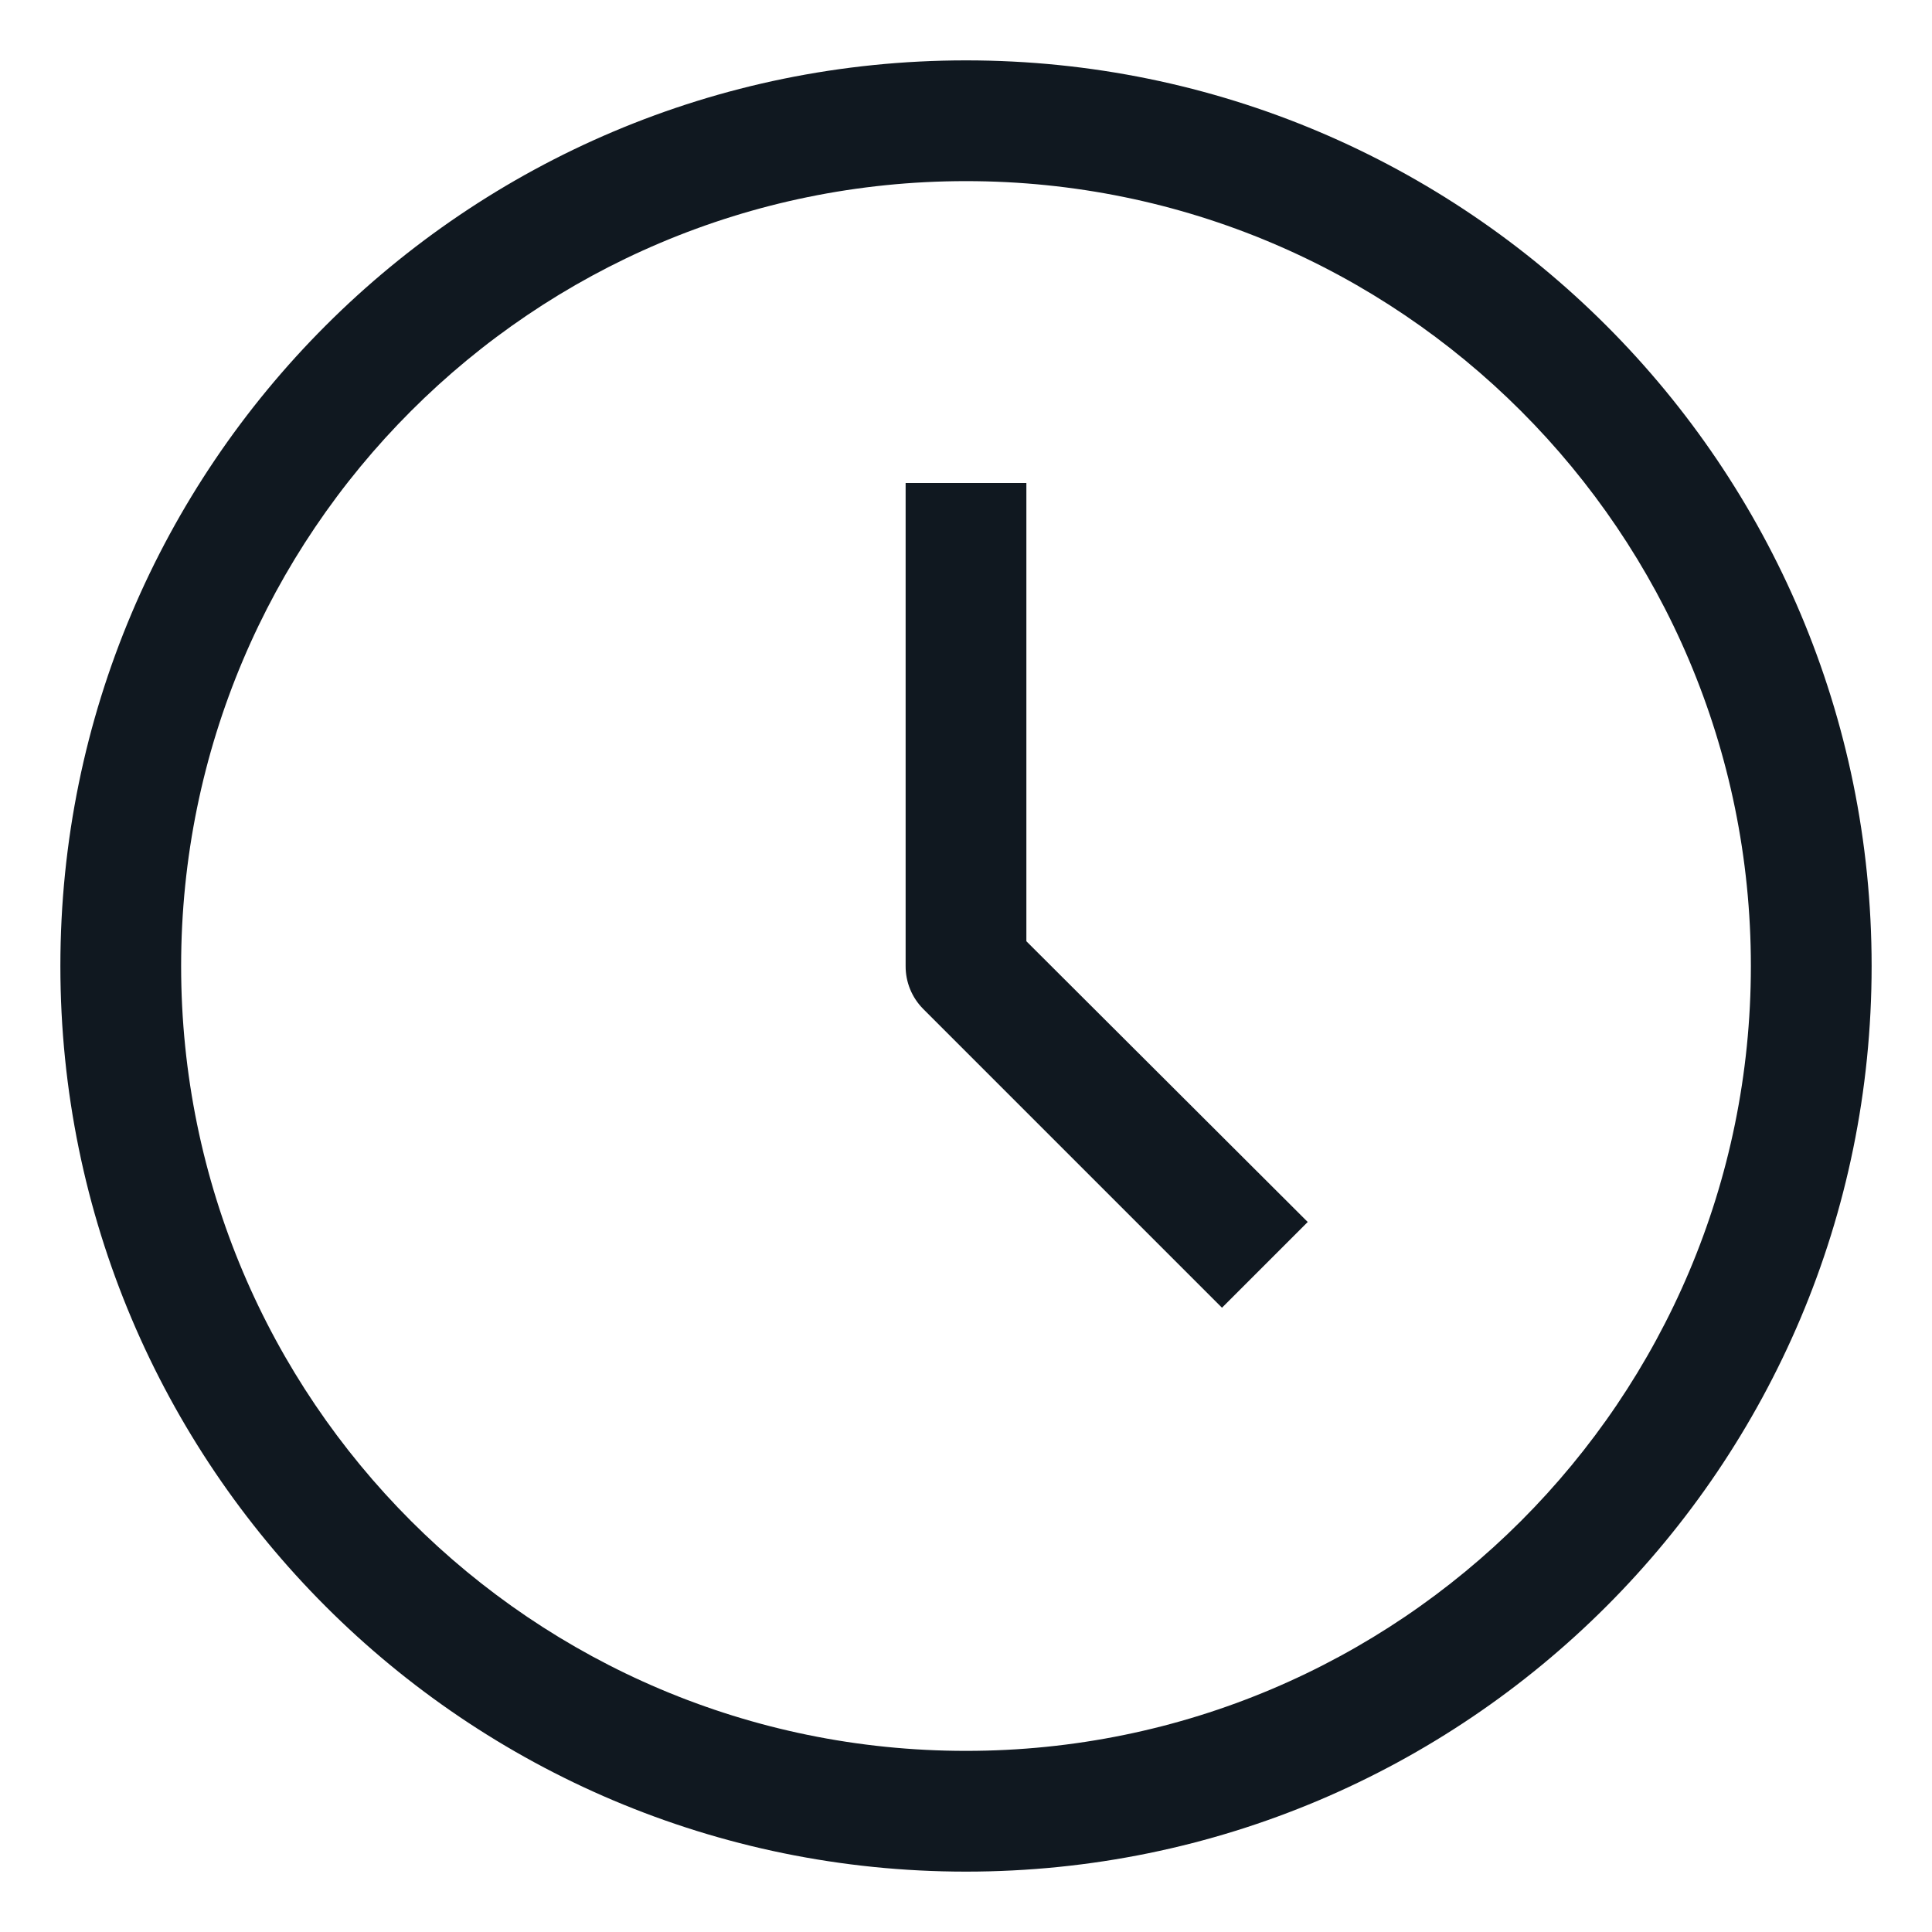
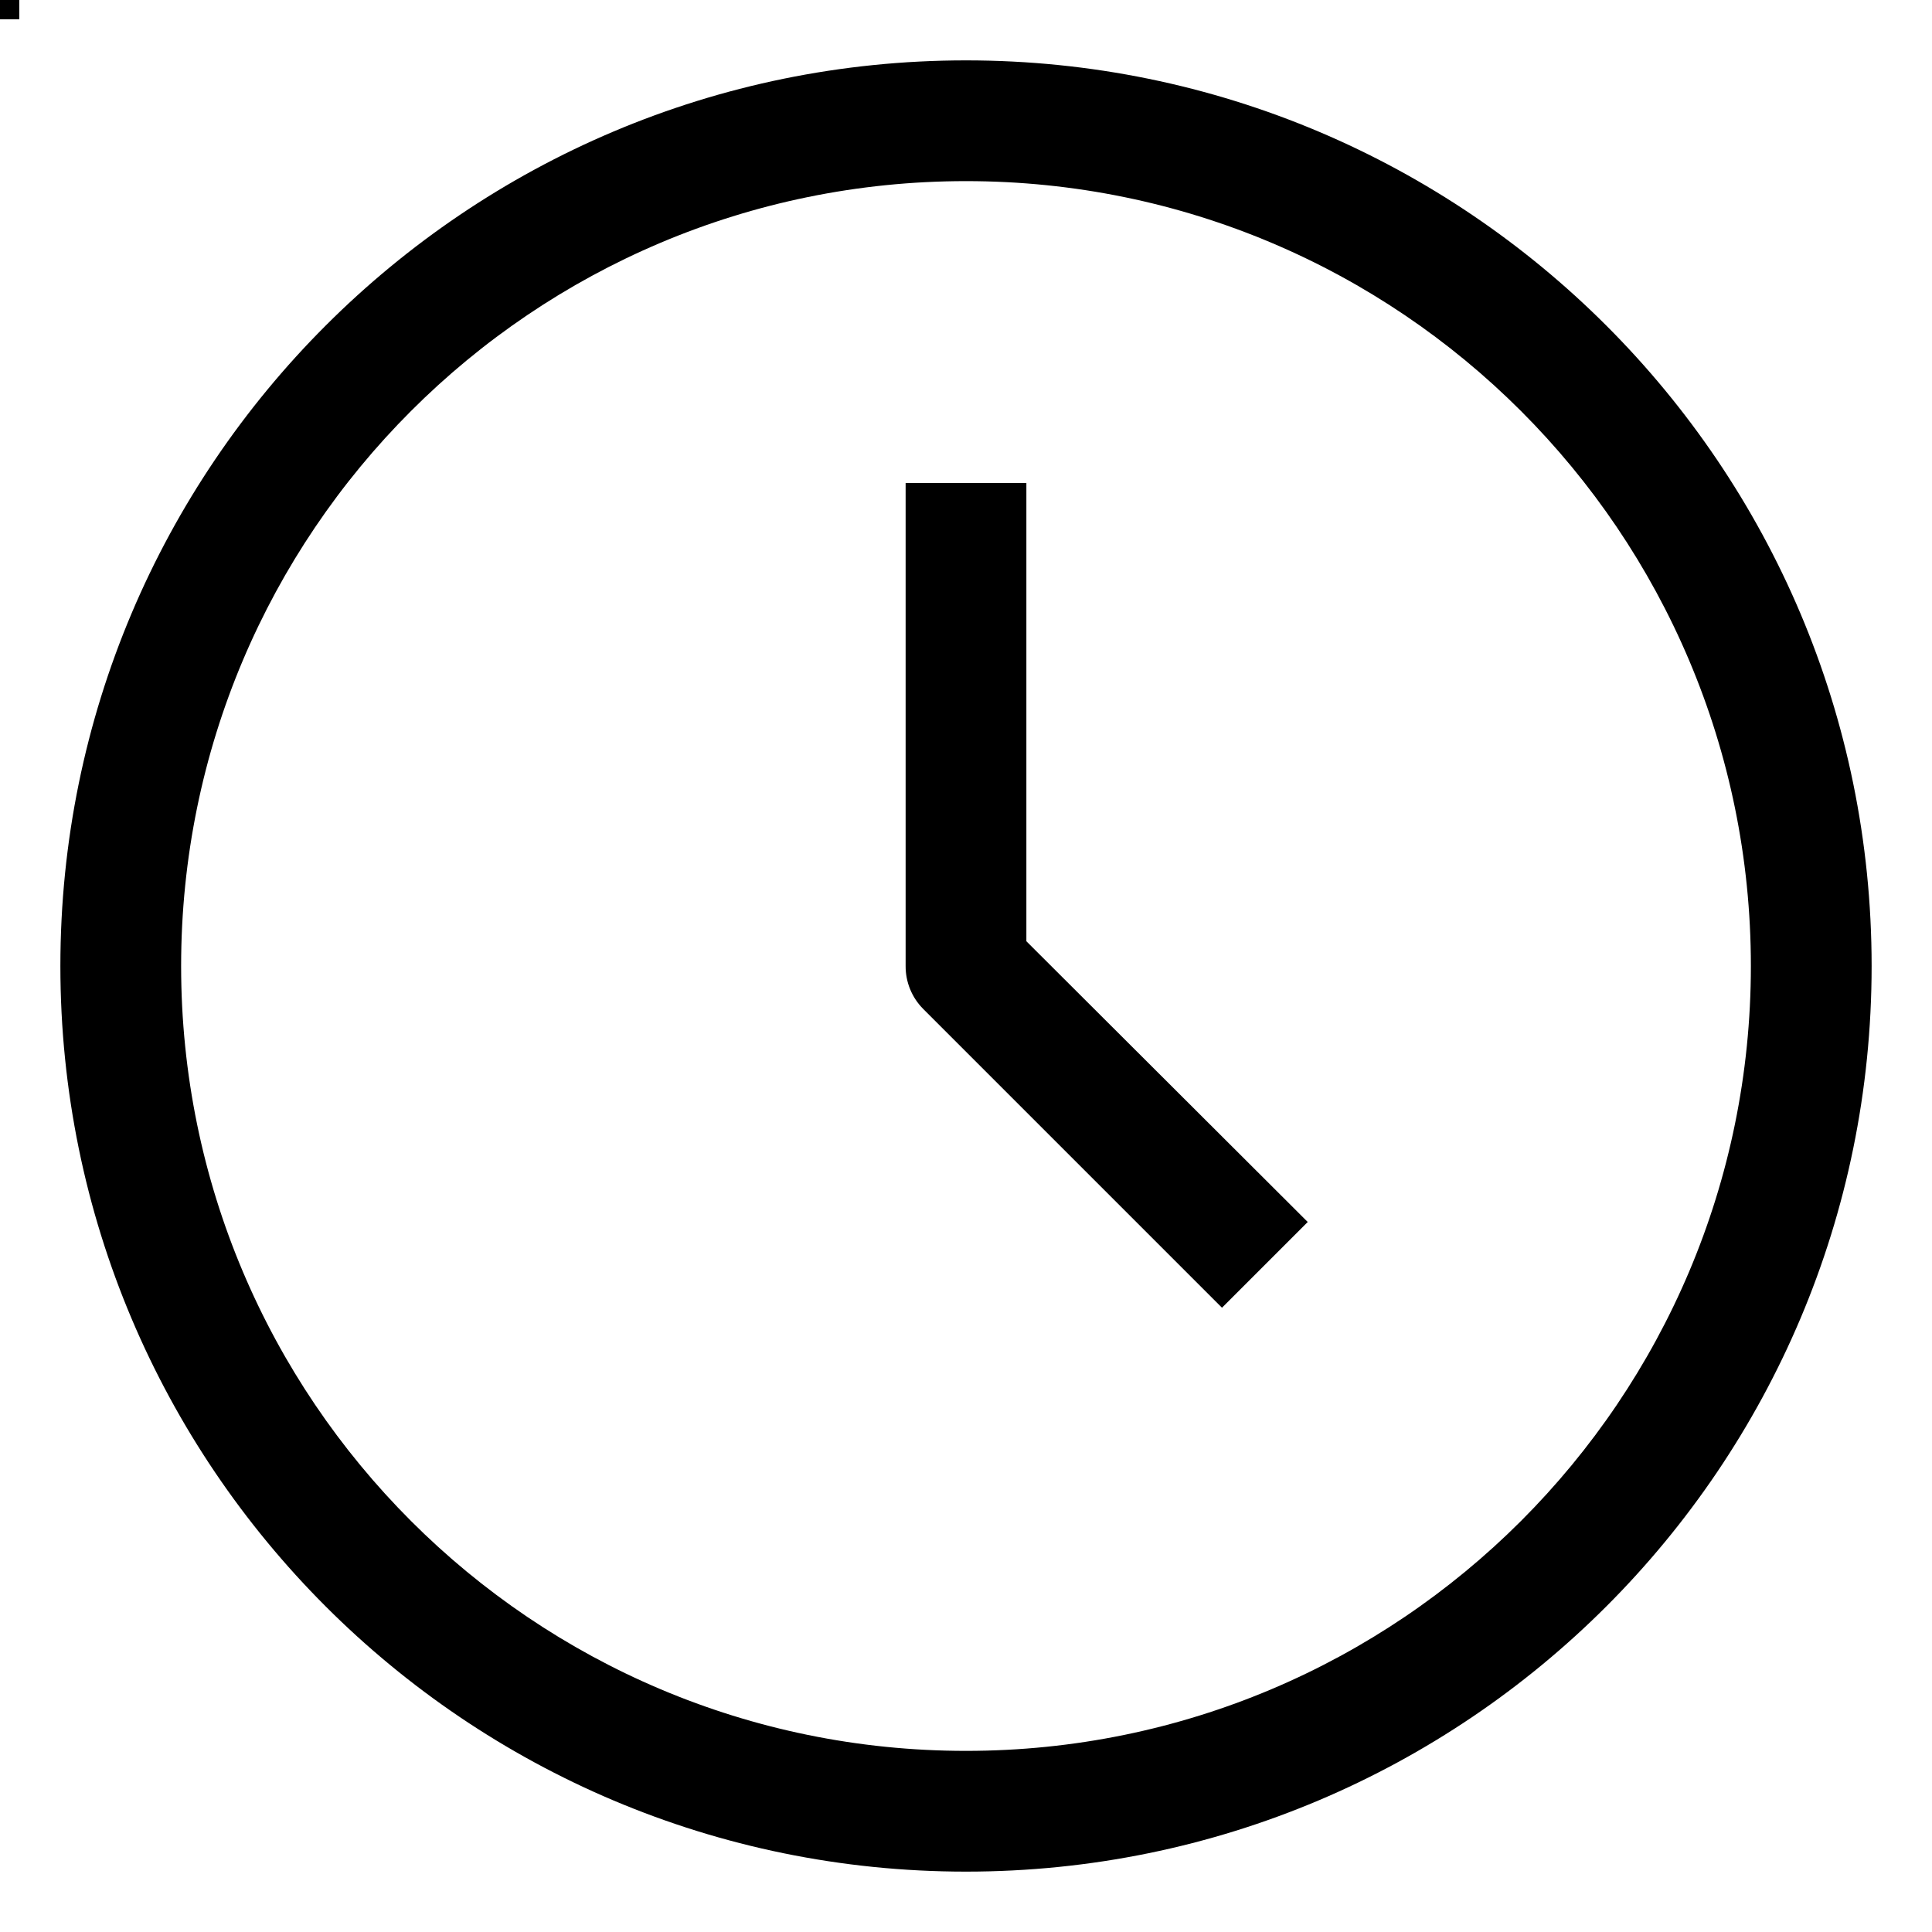
- <svg xmlns="http://www.w3.org/2000/svg" viewBox="0 0 32 32">
+ <svg xmlns="http://www.w3.org/2000/svg" viewBox="0 0 32 32" style="height: 25px;">
+   <rect x="0" y="0" width="1%" height="1%" />
  <defs>
    <style>.cls-1{fill:#101820;}</style>
  </defs>
  <g data-name="Layer 15" id="Layer_15">
-     <path class="cls-1" d="M16,31A15,15,0,1,1,31,16,15,15,0,0,1,16,31ZM16,3A13,13,0,1,0,29,16,13,13,0,0,0,16,3Z" />
-     <path class="cls-1" d="M20.24,21.66l-4.95-4.95A1,1,0,0,1,15,16V8h2v7.59l4.66,4.65Z" />
+     <path d="M16,31A15,15,0,1,1,31,16,15,15,0,0,1,16,31ZM16,3A13,13,0,1,0,29,16,13,13,0,0,0,16,3Z" />
+     <path d="M20.24,21.66l-4.95-4.95A1,1,0,0,1,15,16V8h2v7.59l4.66,4.65Z" />
  </g>
</svg>
